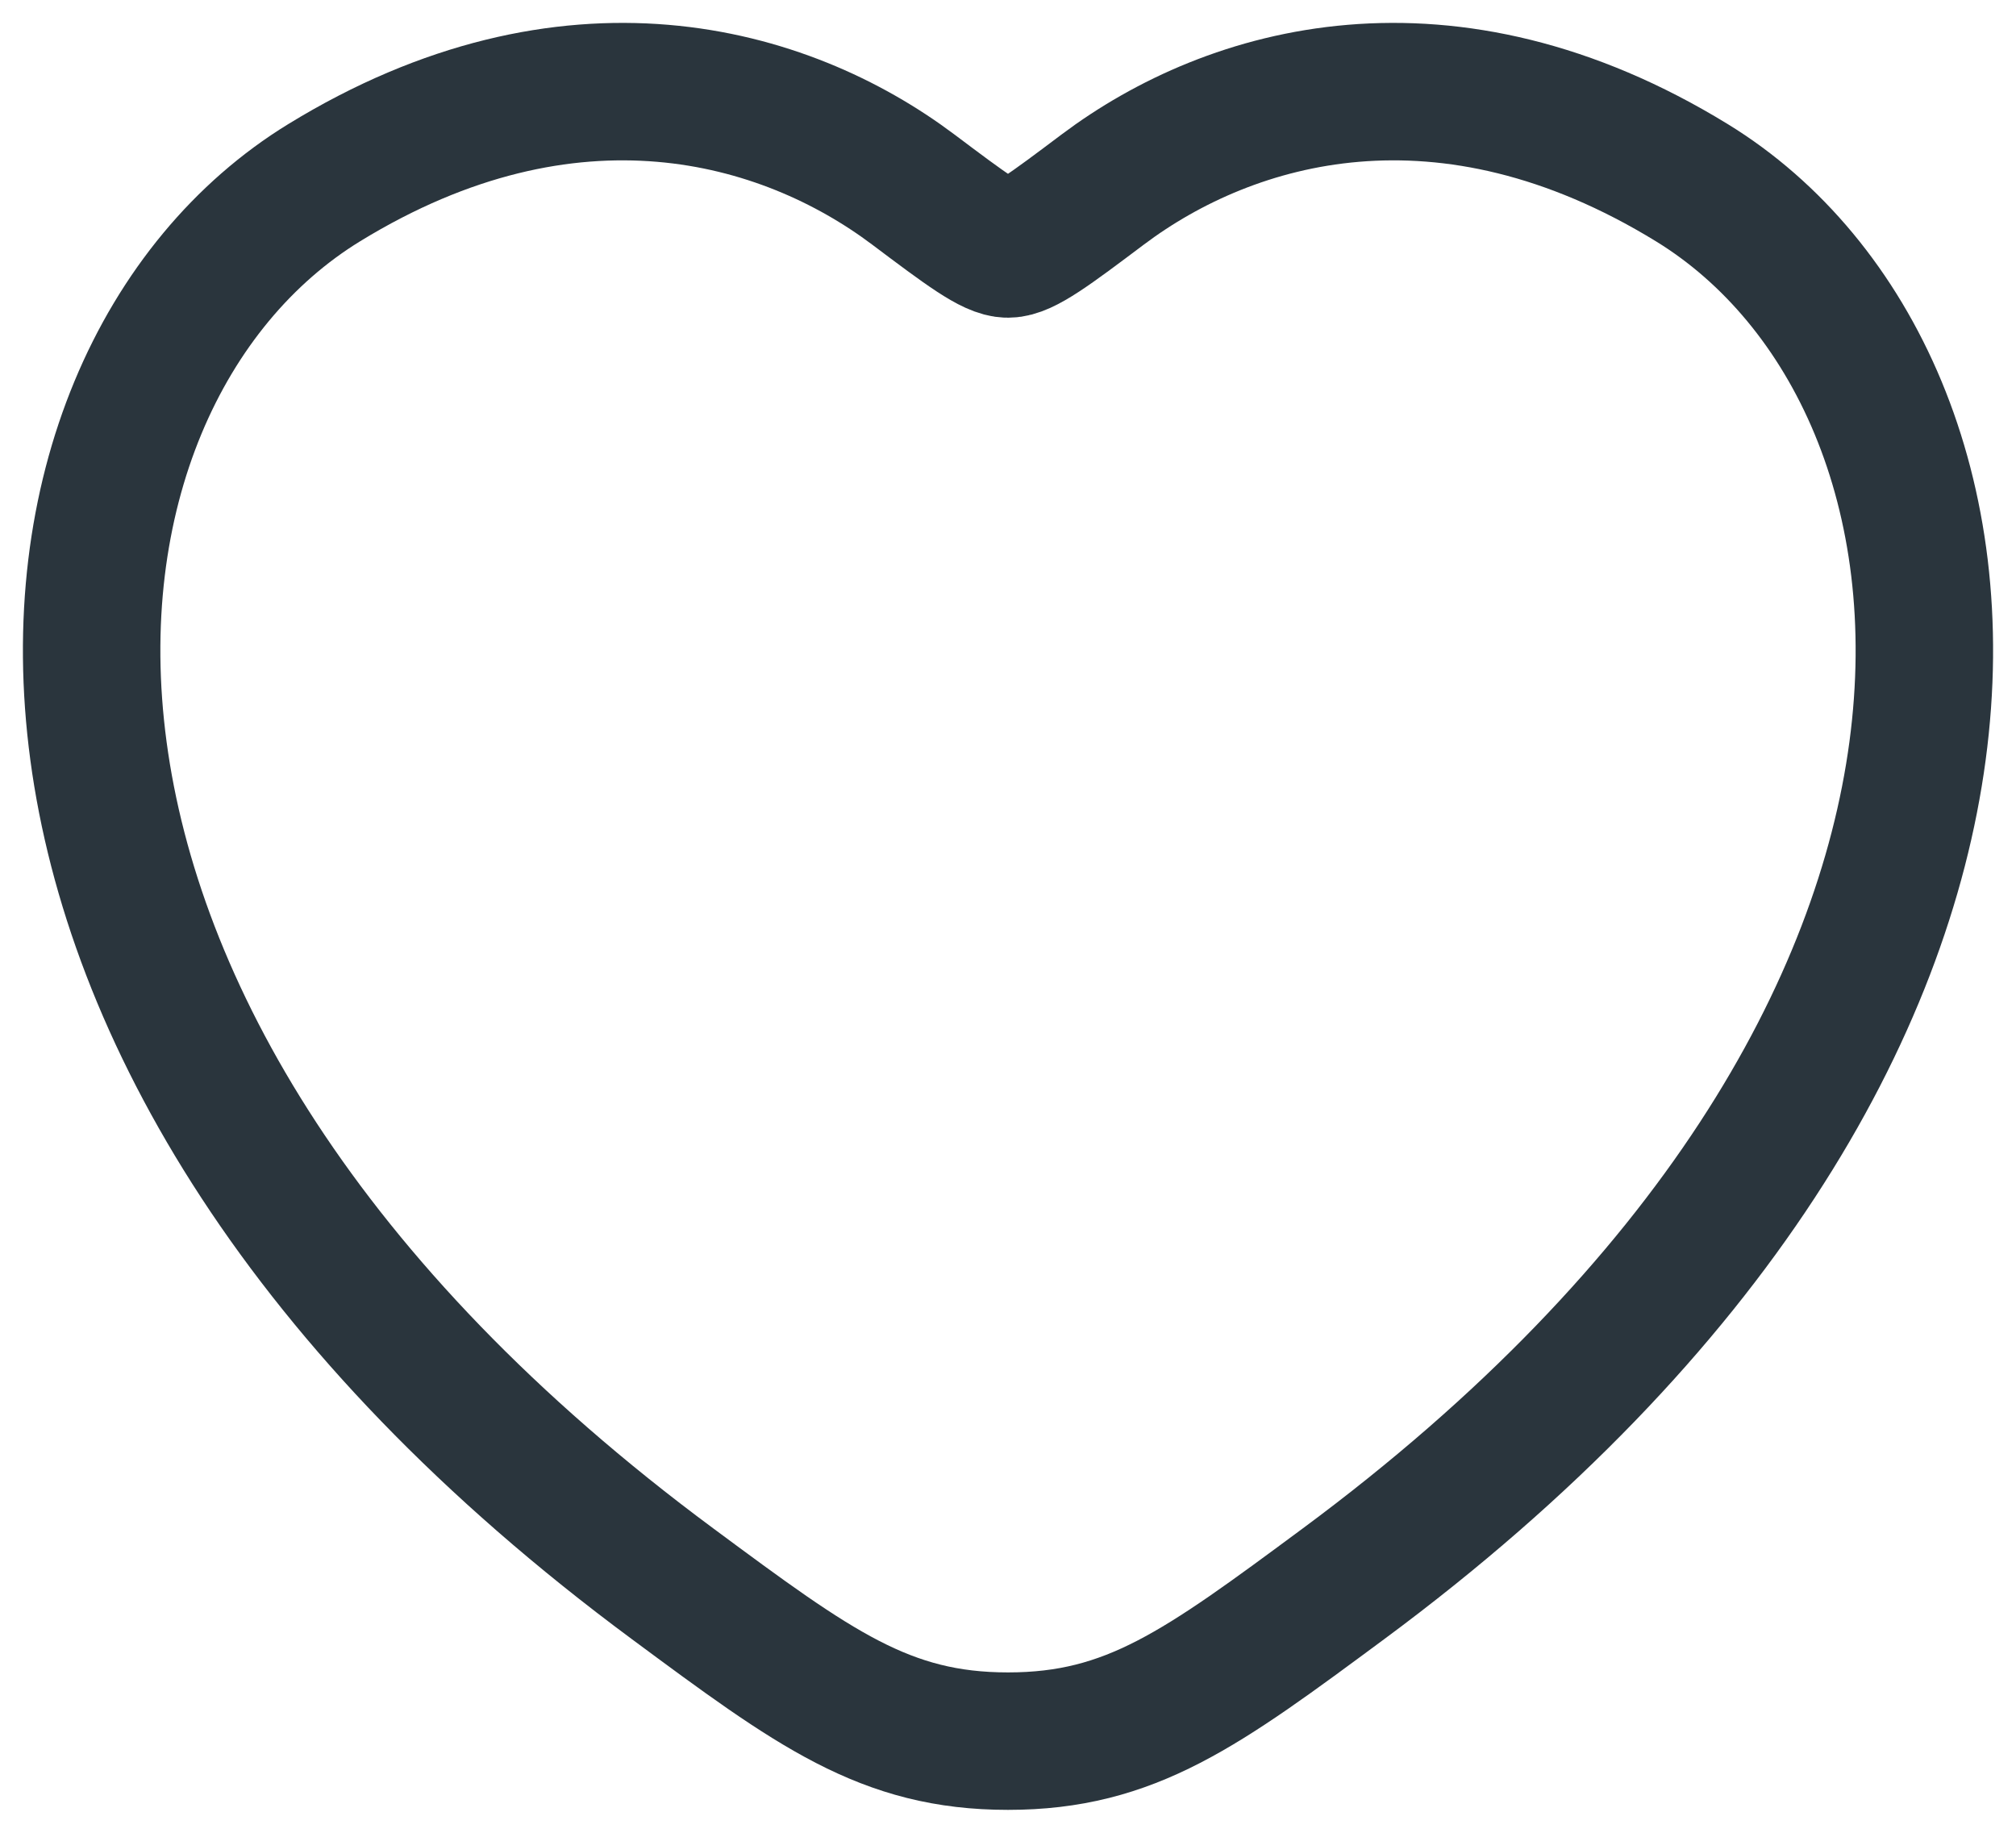
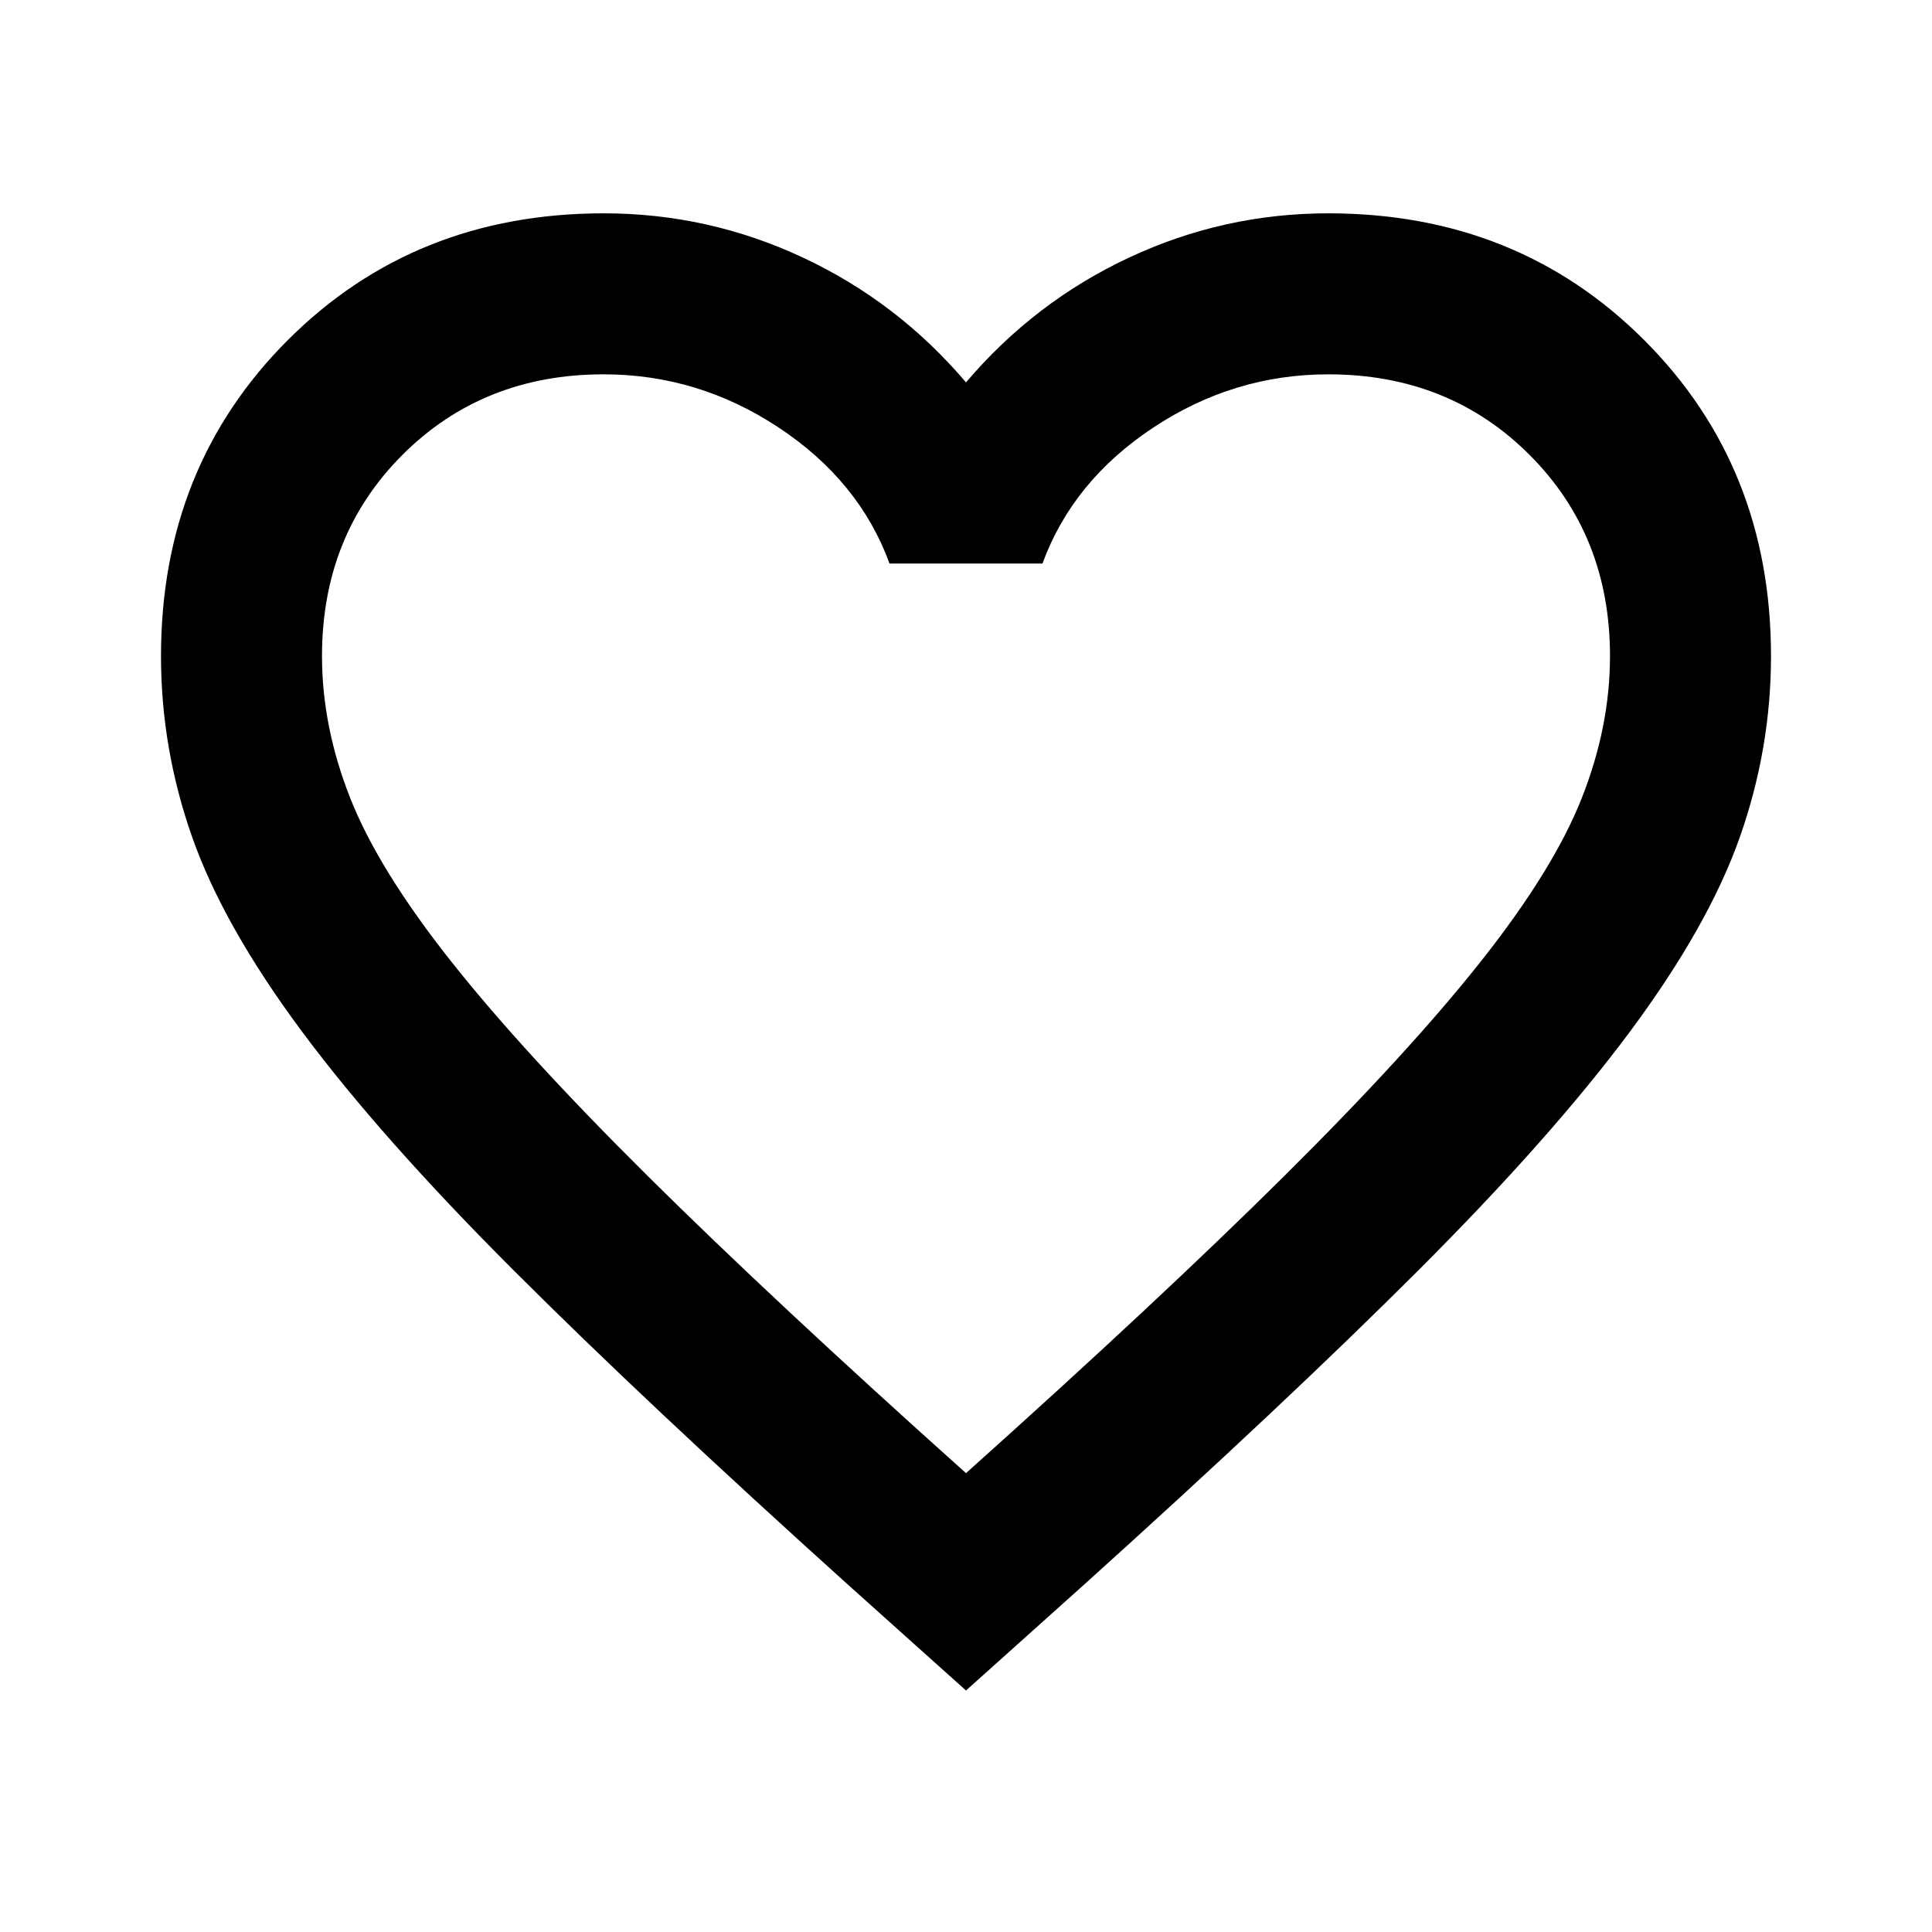
- <svg xmlns="http://www.w3.org/2000/svg" width="22" height="20" viewBox="0 0 22 20" fill="none">
-   <path d="M18.463 1.994C15.781 0.349 13.44 1.012 12.034 2.068C11.458 2.501 11.17 2.717 11 2.717C10.83 2.717 10.542 2.501 9.966 2.068C8.56 1.012 6.219 0.349 3.537 1.994C0.018 4.153 -0.778 11.275 7.34 17.283C8.886 18.428 9.659 19 11 19C12.341 19 13.114 18.428 14.661 17.283C22.778 11.275 21.982 4.153 18.463 1.994Z" stroke="#2A353D" stroke-width="1.5" stroke-linecap="round" />
+ <svg xmlns="http://www.w3.org/2000/svg" height="24px" viewBox="0 -960 960 960" width="24px" fill="#000000">
+   <path d="m480-120-58-52q-101-91-167-157T150-447.5Q111-500 95.5-544T80-634q0-94 63-157t157-63q52 0 99 22t81 62q34-40 81-62t99-22q94 0 157 63t63 157q0 46-15.5 90T810-447.5Q771-395 705-329T538-172l-58 52Zm0-108q96-86 158-147.5t98-107q36-45.5 50-81t14-70.5q0-60-40-100t-100-40q-47 0-87 26.5T518-680h-76q-15-41-55-67.5T300-774q-60 0-100 40t-40 100q0 35 14 70.5t50 81q36 45.5 98 107T480-228Zm0-273Z" />
</svg>
